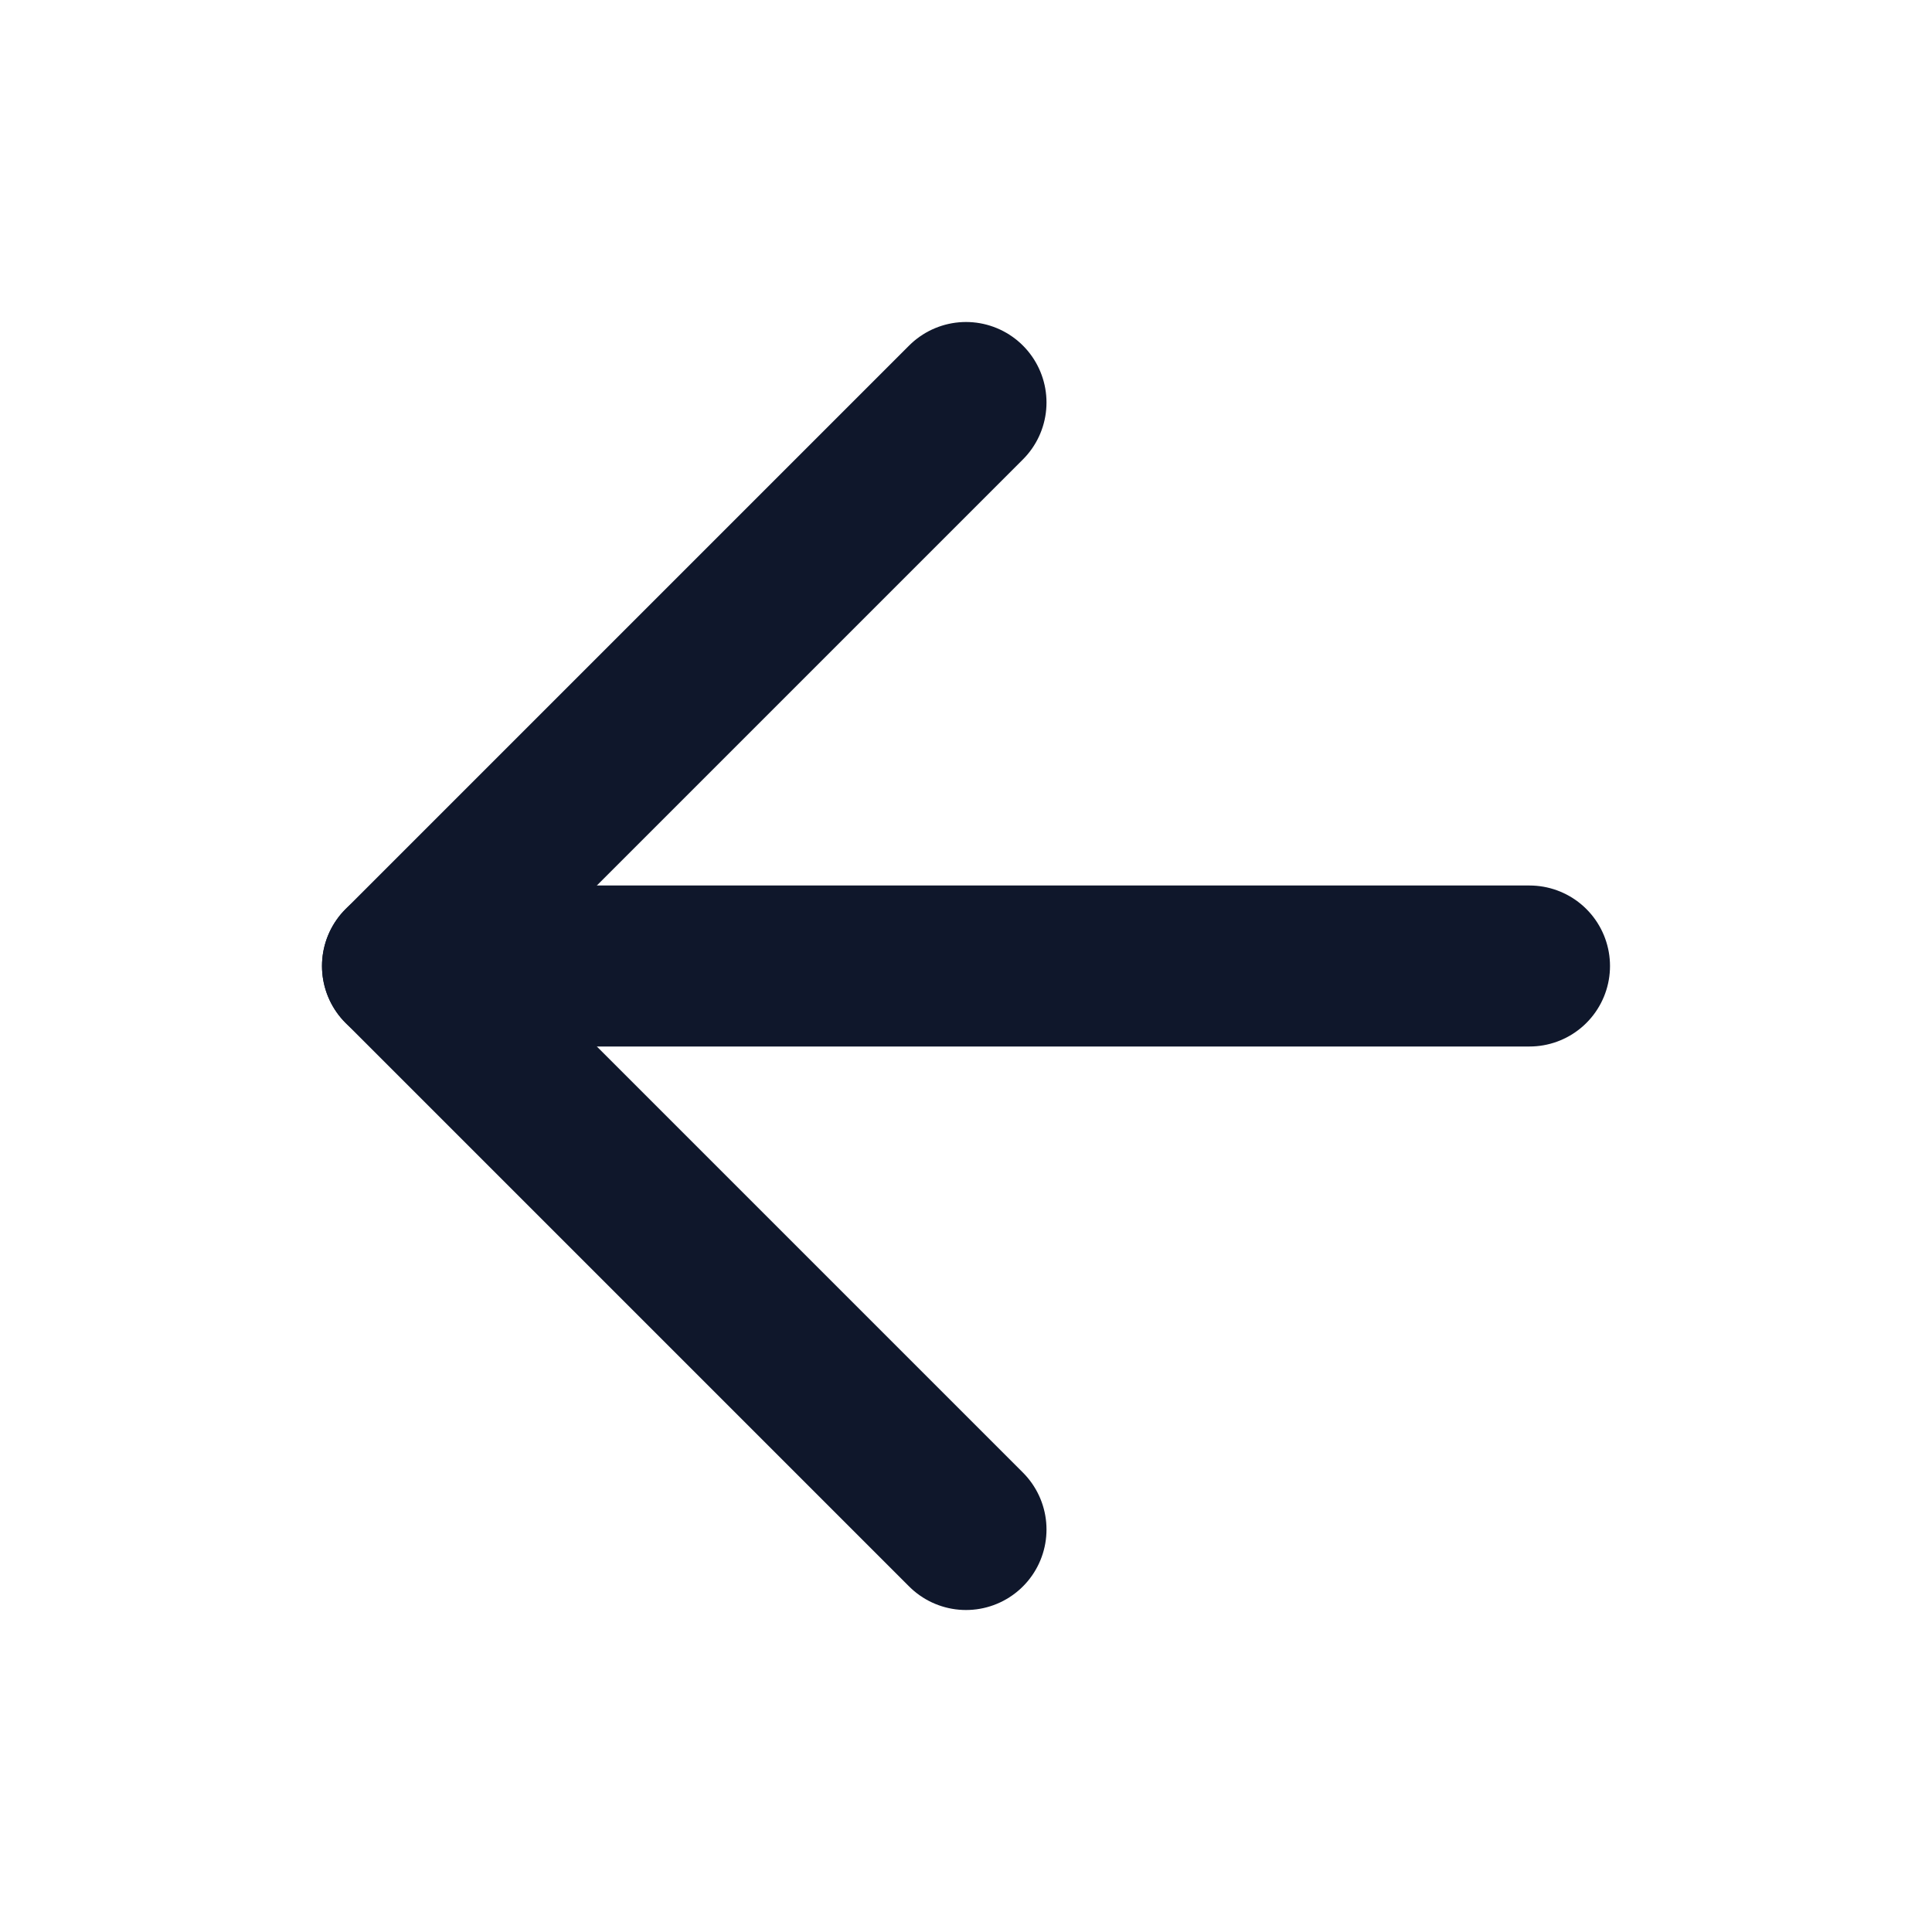
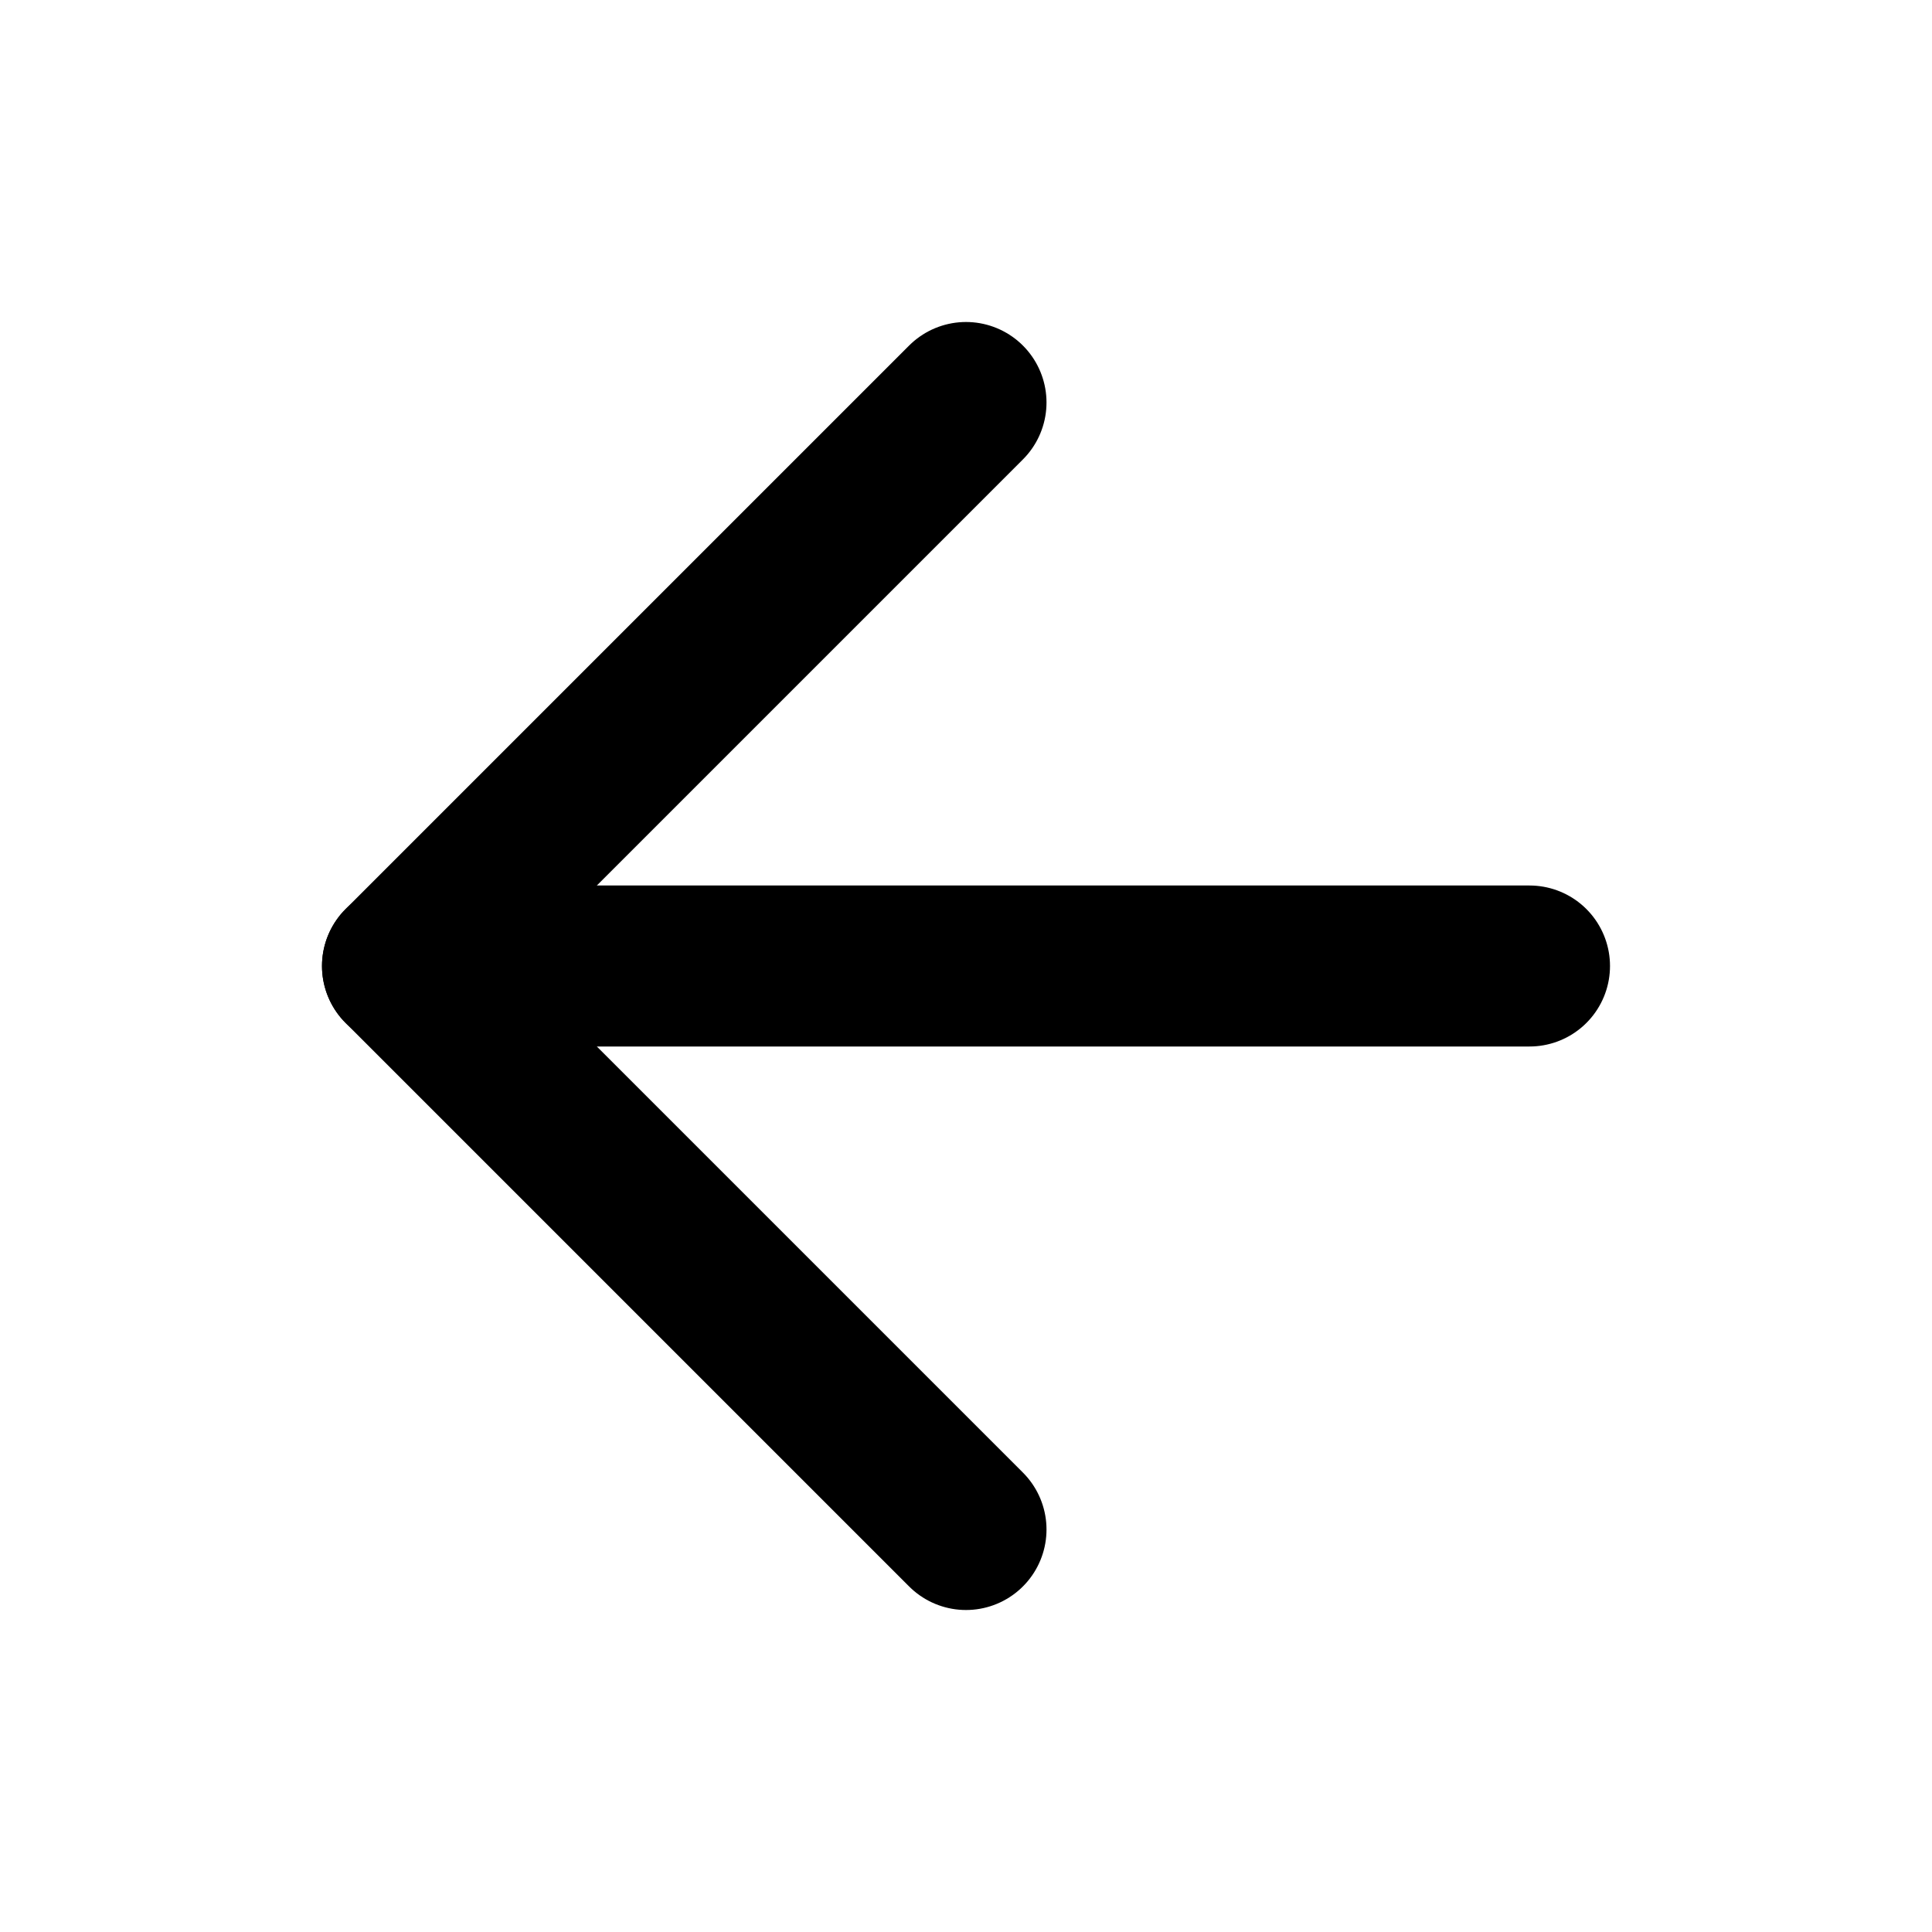
<svg xmlns="http://www.w3.org/2000/svg" width="24" height="24" viewBox="0 0 24 24" fill="none">
-   <path d="M19 12H5" stroke="#0F172B" stroke-width="2" stroke-linecap="round" stroke-linejoin="round" />
-   <path d="M12 19L5 12L12 5" stroke="#0F172B" stroke-width="2" stroke-linecap="round" stroke-linejoin="round" />
+   <path d="M19 12H5" stroke="currentColor" stroke-width="2" stroke-linecap="round" stroke-linejoin="round" />
+   <path d="M12 19L5 12L12 5" stroke="currentColor" stroke-width="2" stroke-linecap="round" stroke-linejoin="round" />
</svg>
